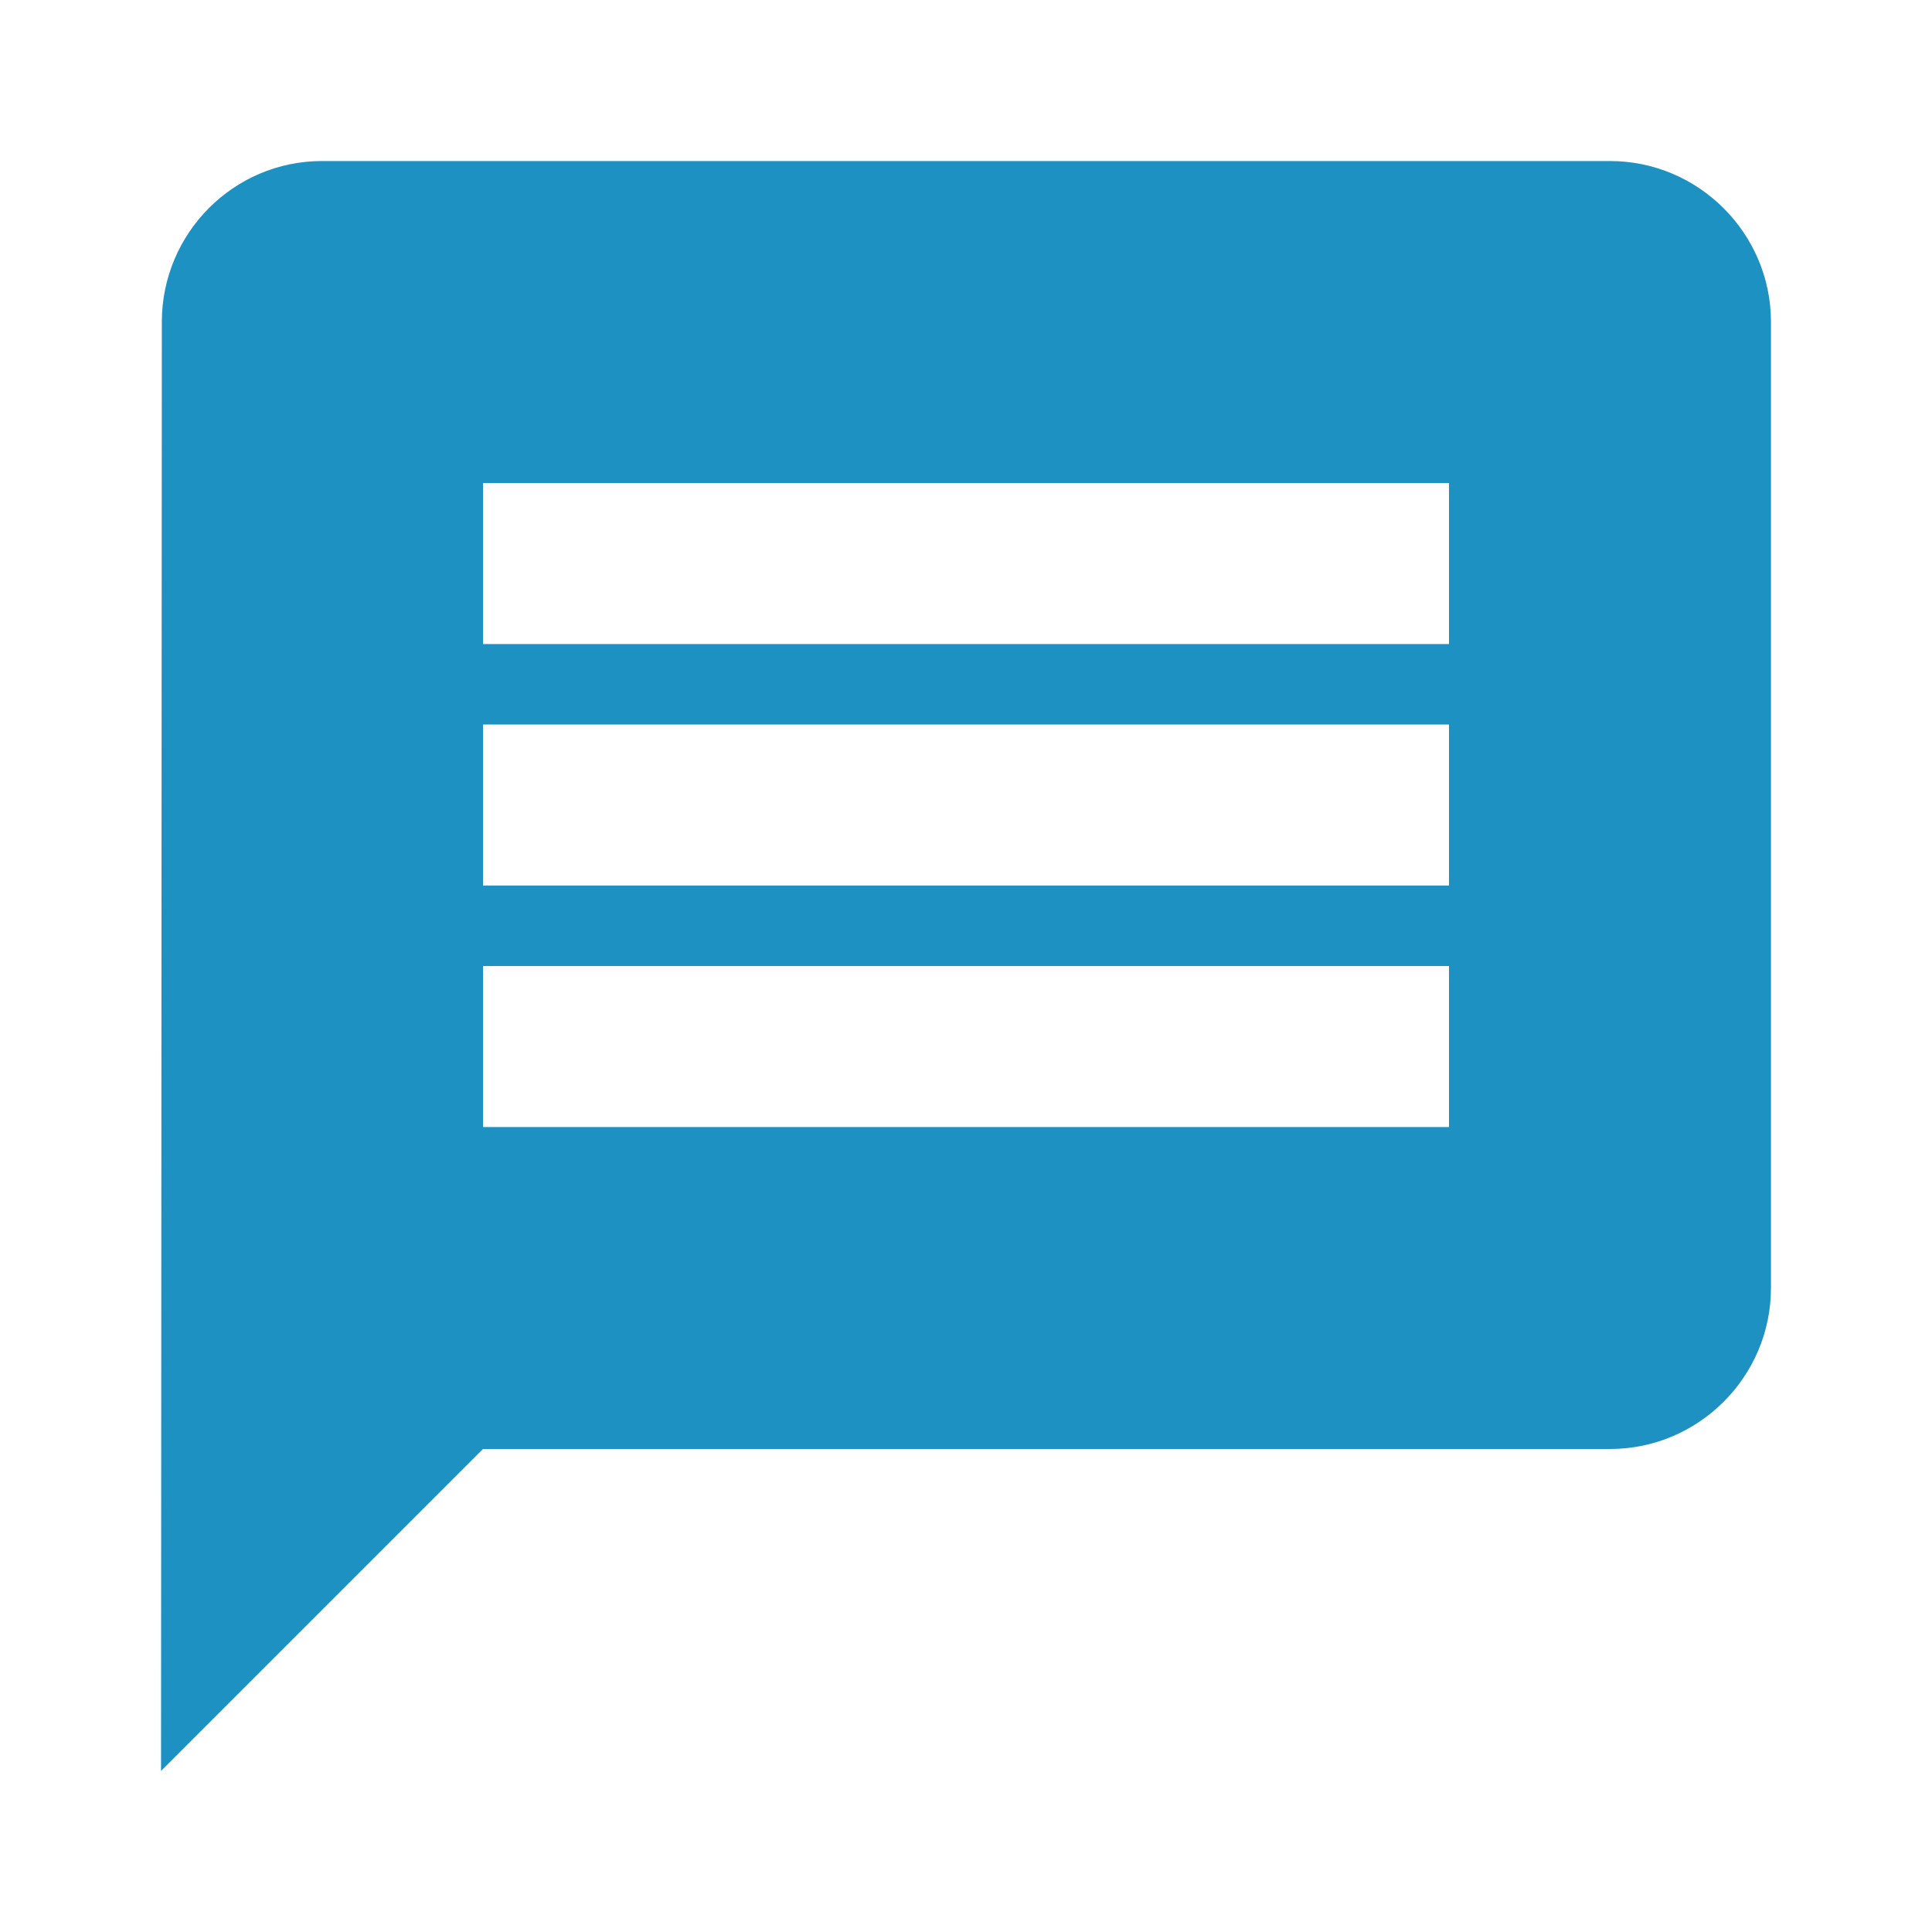
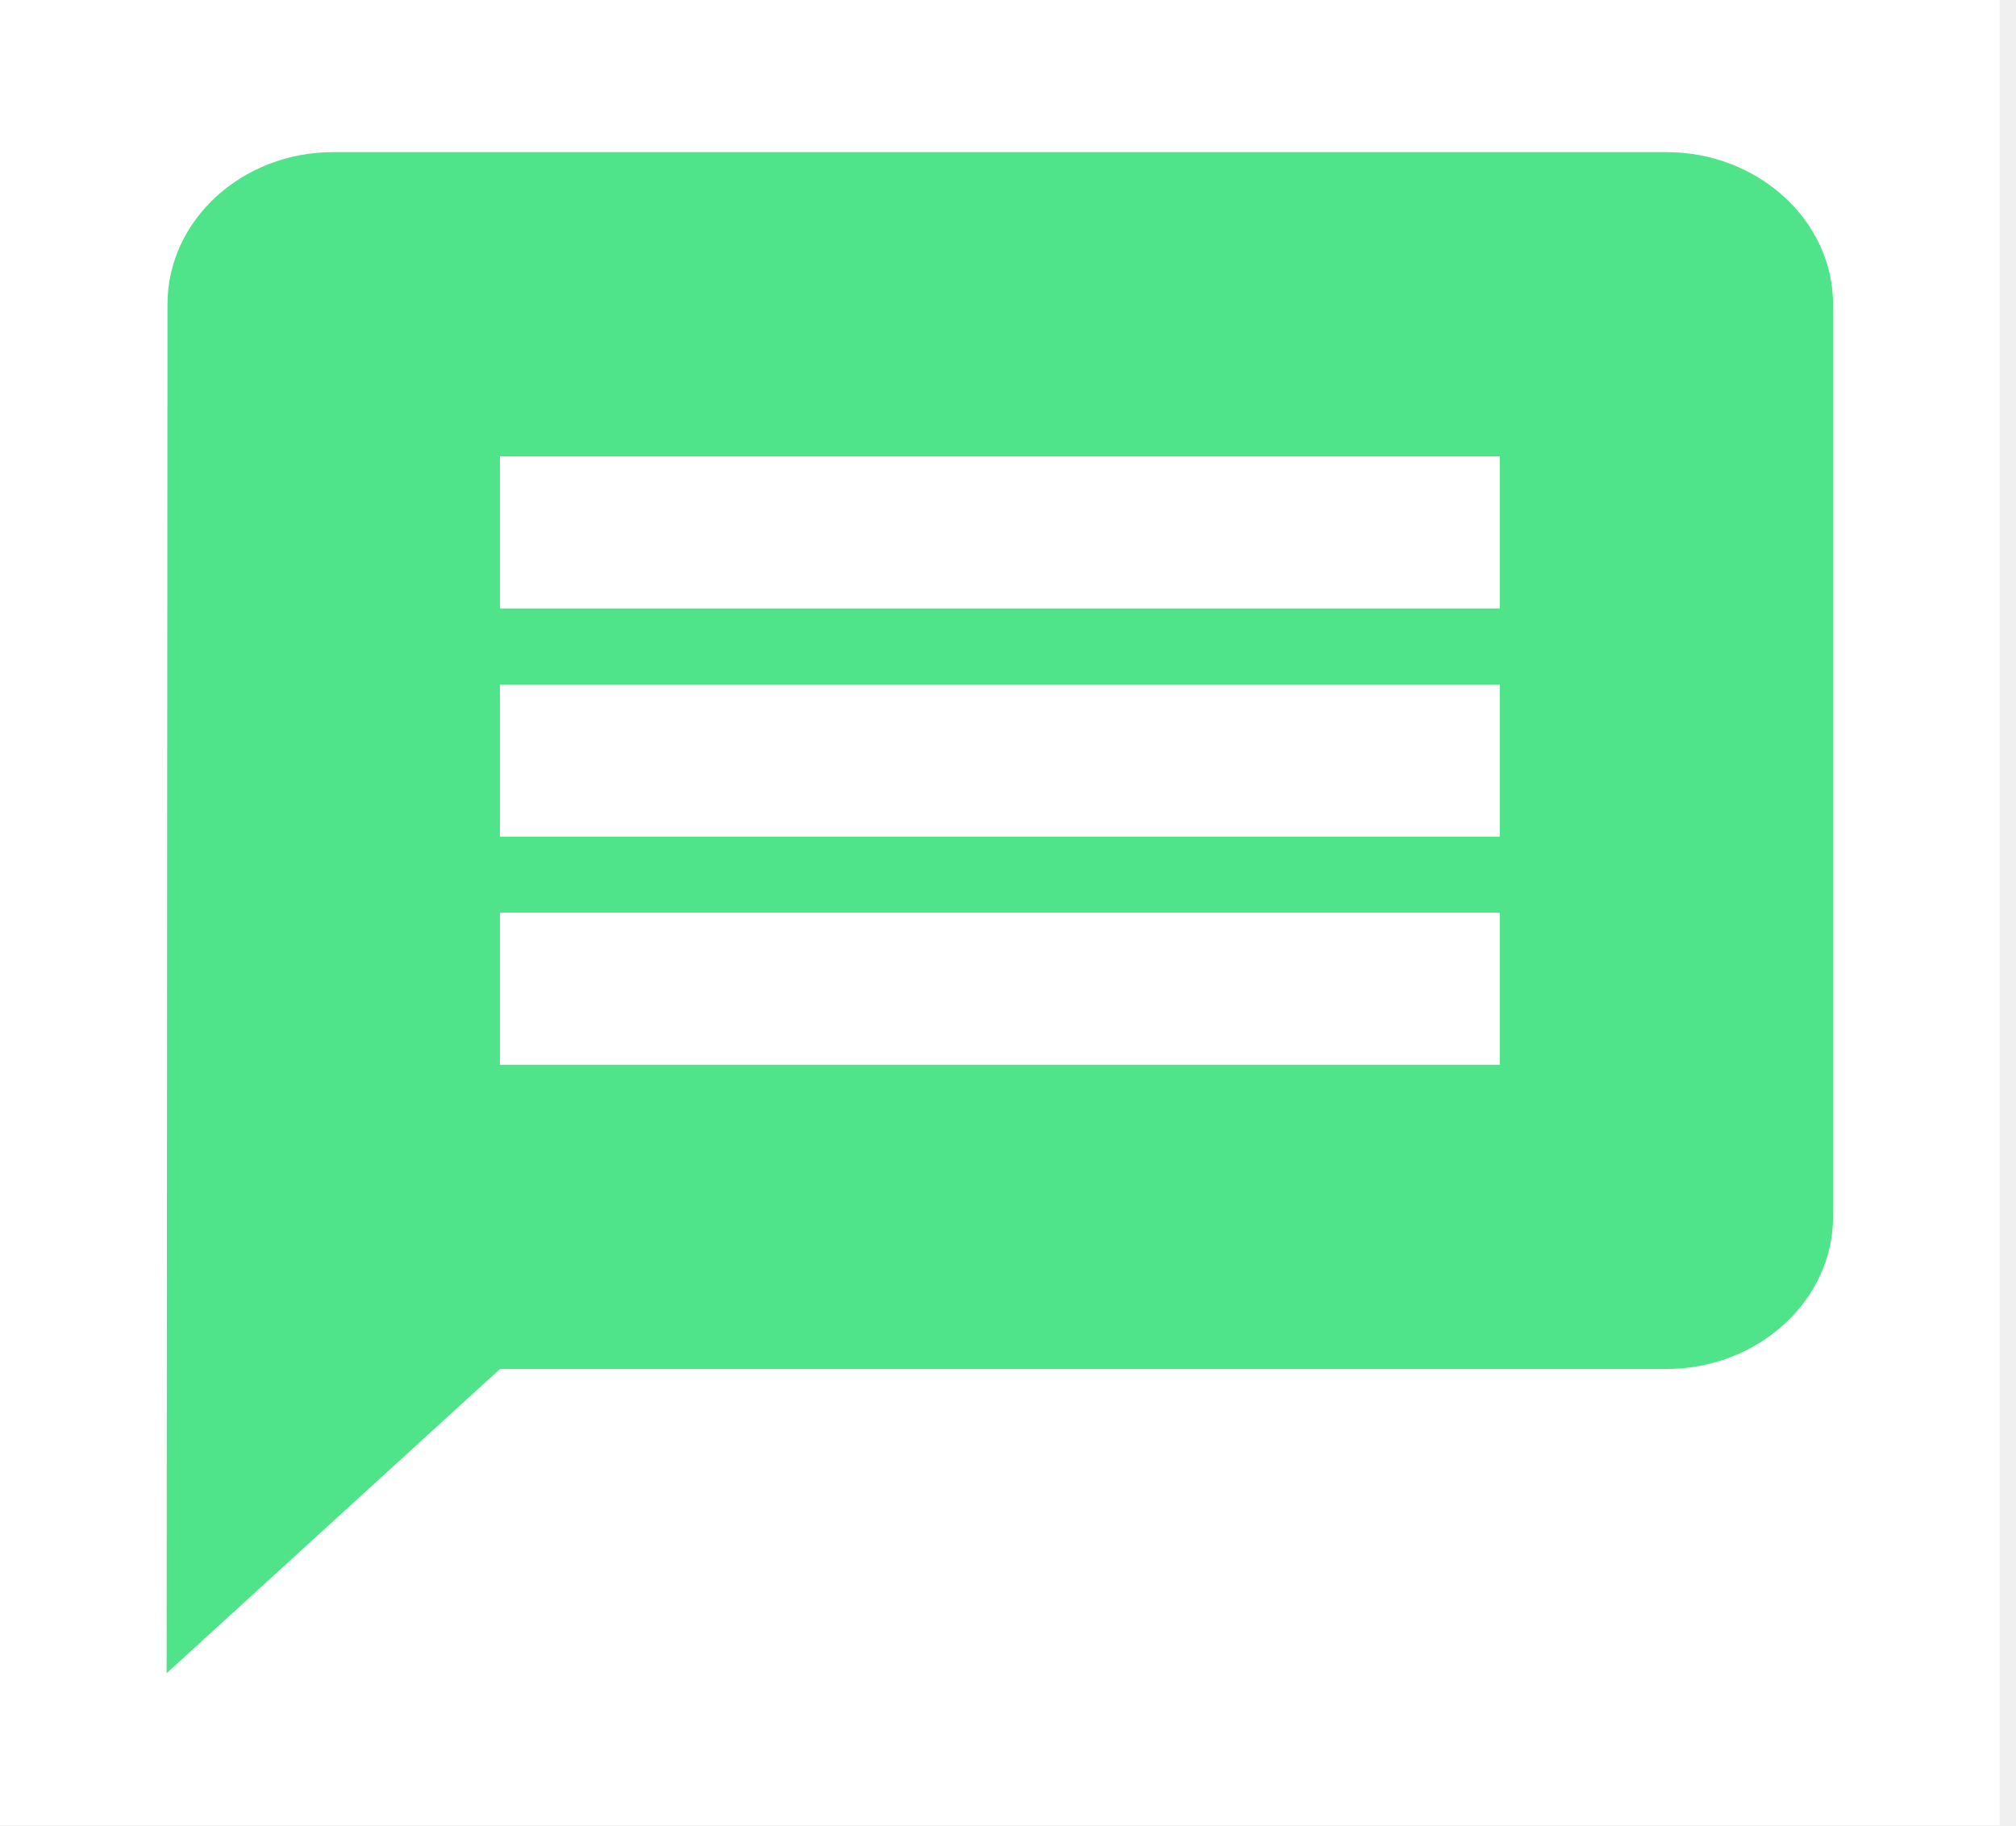
- <svg xmlns="http://www.w3.org/2000/svg" width="17" height="17" viewBox="0 0 17 17" fill="none">
-   <rect width="17" height="17" fill="white" />
-   <path d="M14.167 1.417H2.833C2.054 1.417 1.424 2.054 1.424 2.833L1.417 15.583L4.25 12.75H14.167C14.946 12.75 15.583 12.113 15.583 11.333V2.833C15.583 2.054 14.946 1.417 14.167 1.417ZM12.75 9.917H4.25V8.5H12.75V9.917ZM12.75 7.792H4.25V6.375H12.75V7.792ZM12.75 5.667H4.25V4.25H12.75V5.667Z" fill="#1E91C3" />
+ <svg xmlns="http://www.w3.org/2000/svg" width="53" height="48" viewBox="0 0 53 48" fill="none">
+   <rect width="52.571" height="48" fill="white" />
+   <path d="M43.809 4H8.762C6.352 4 4.403 5.8 4.403 8L4.381 44L13.143 36H43.809C46.219 36 48.19 34.2 48.19 32V8C48.19 5.8 46.219 4 43.809 4ZM39.428 28H13.143V24H39.428V28ZM39.428 22H13.143V18H39.428V22ZM39.428 16H13.143V12H39.428V16Z" fill="#4FE38A" />
</svg>
